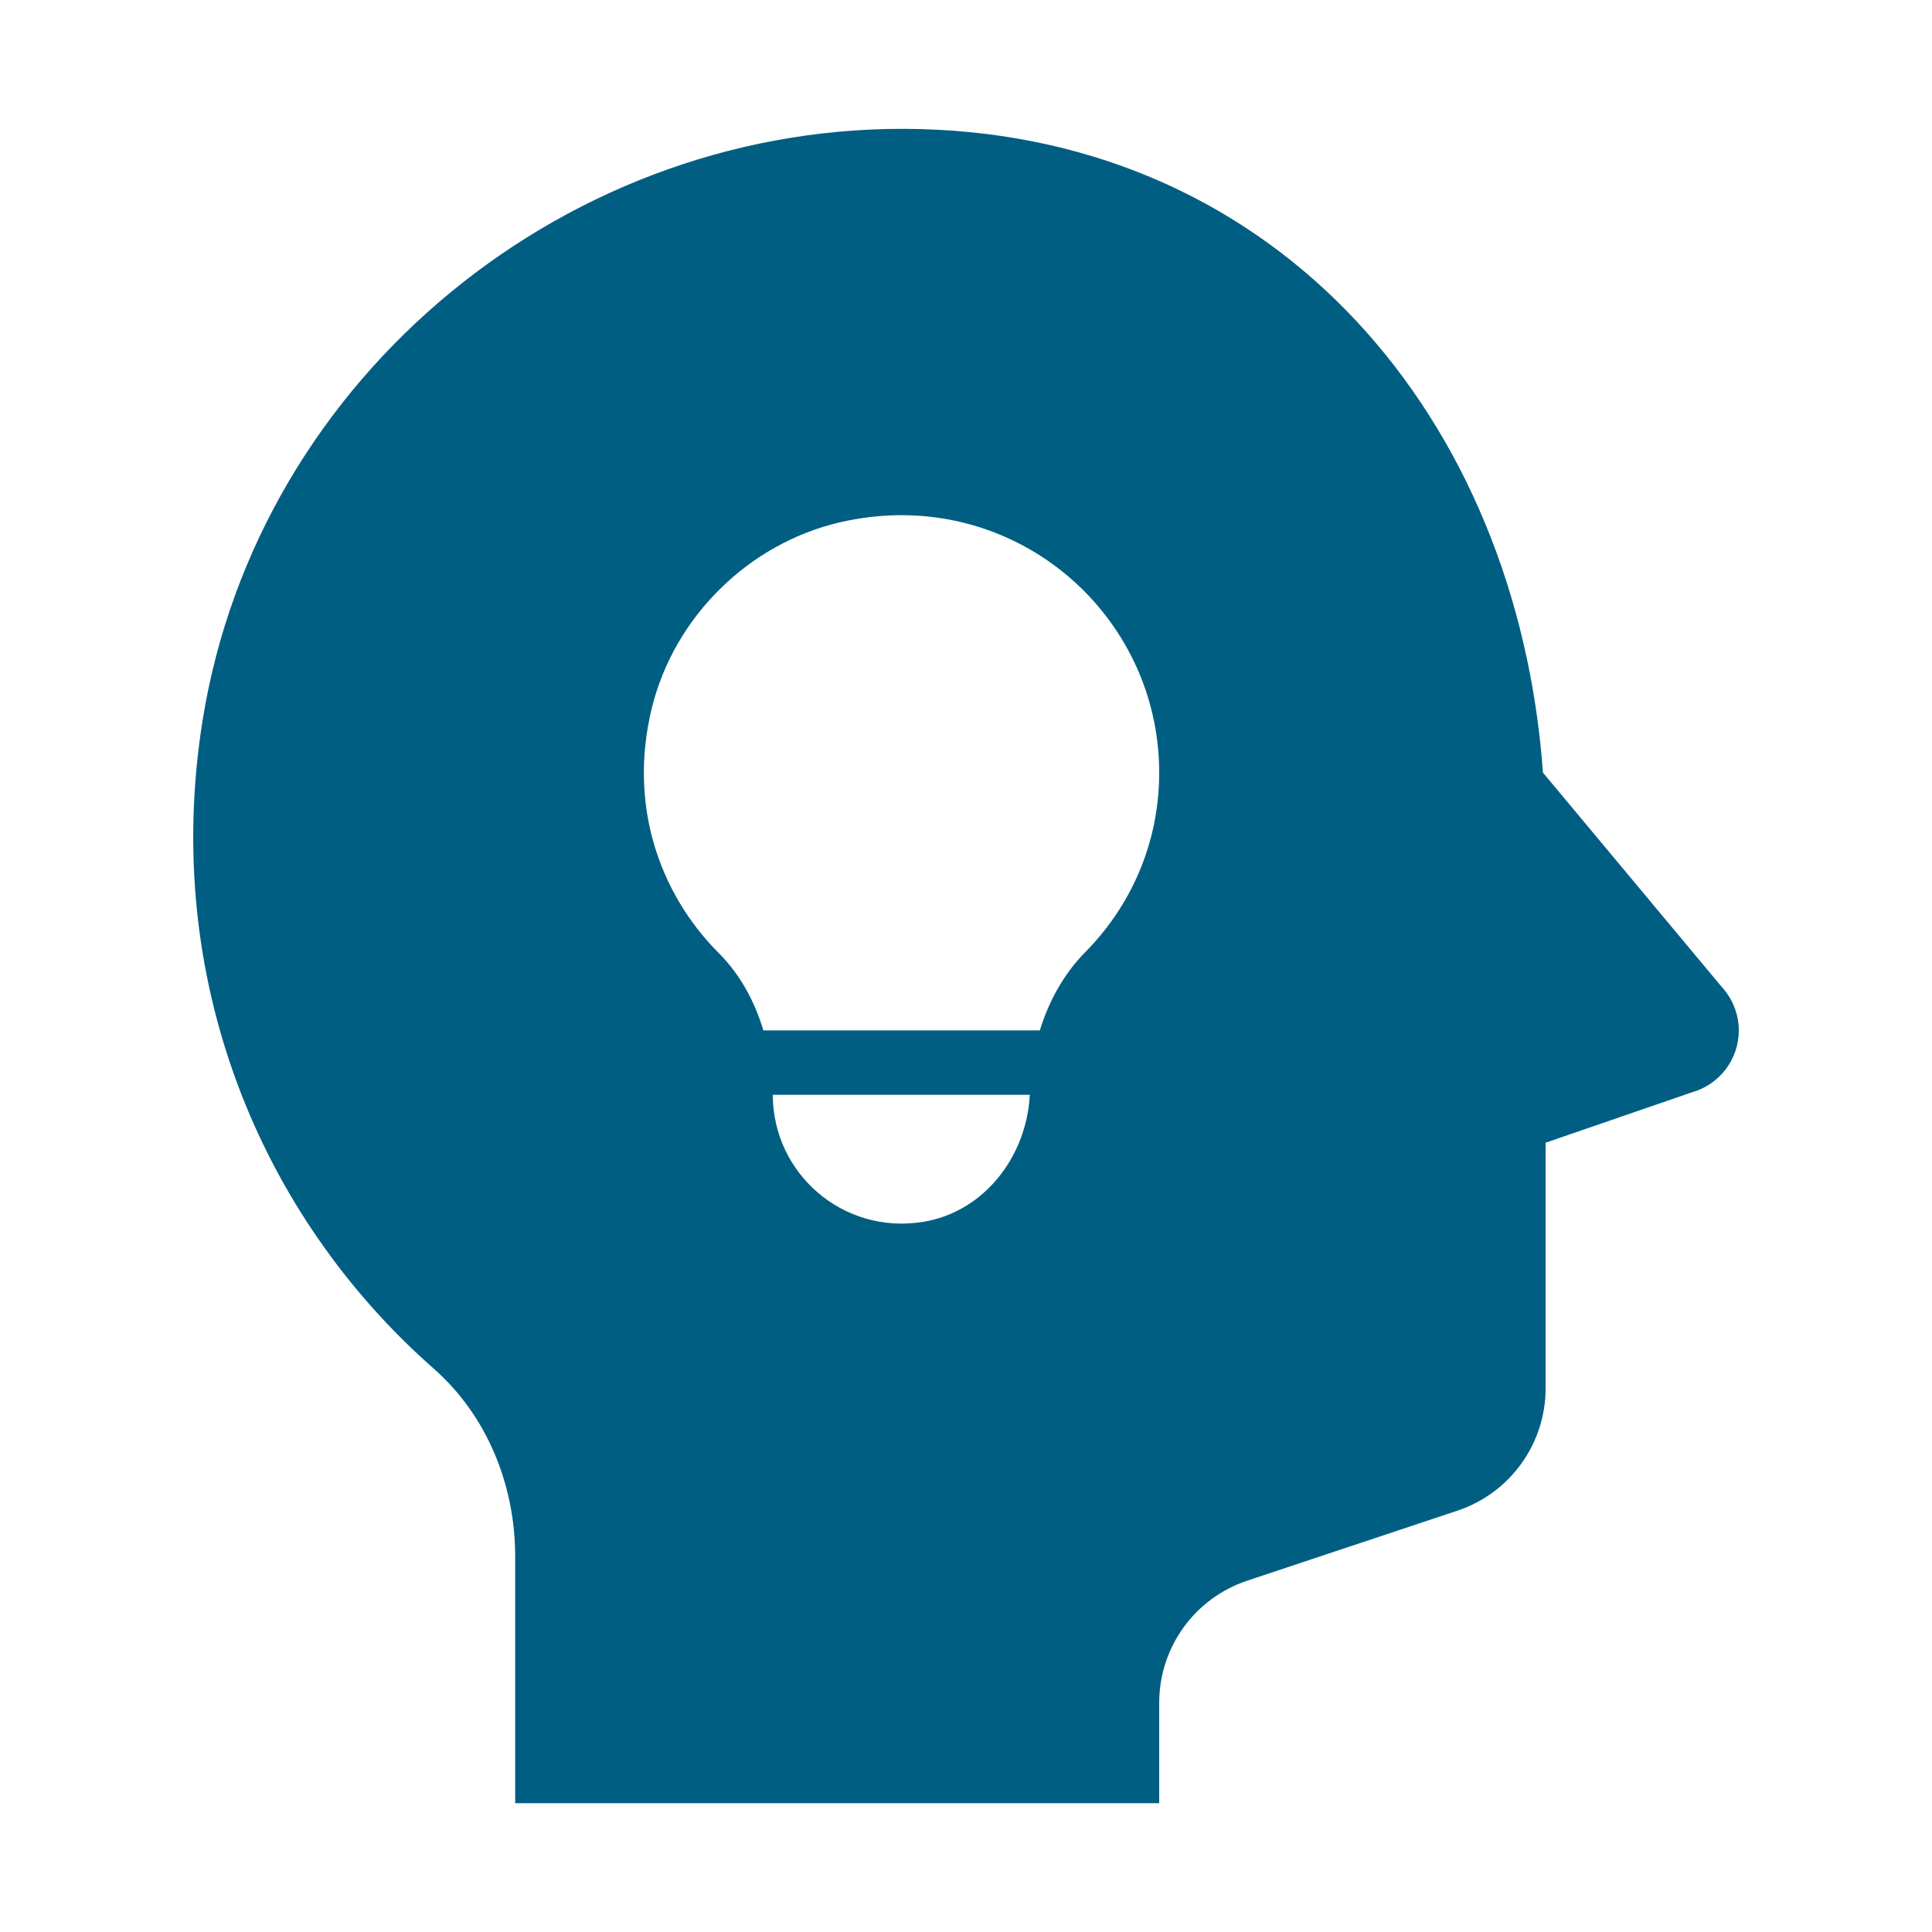
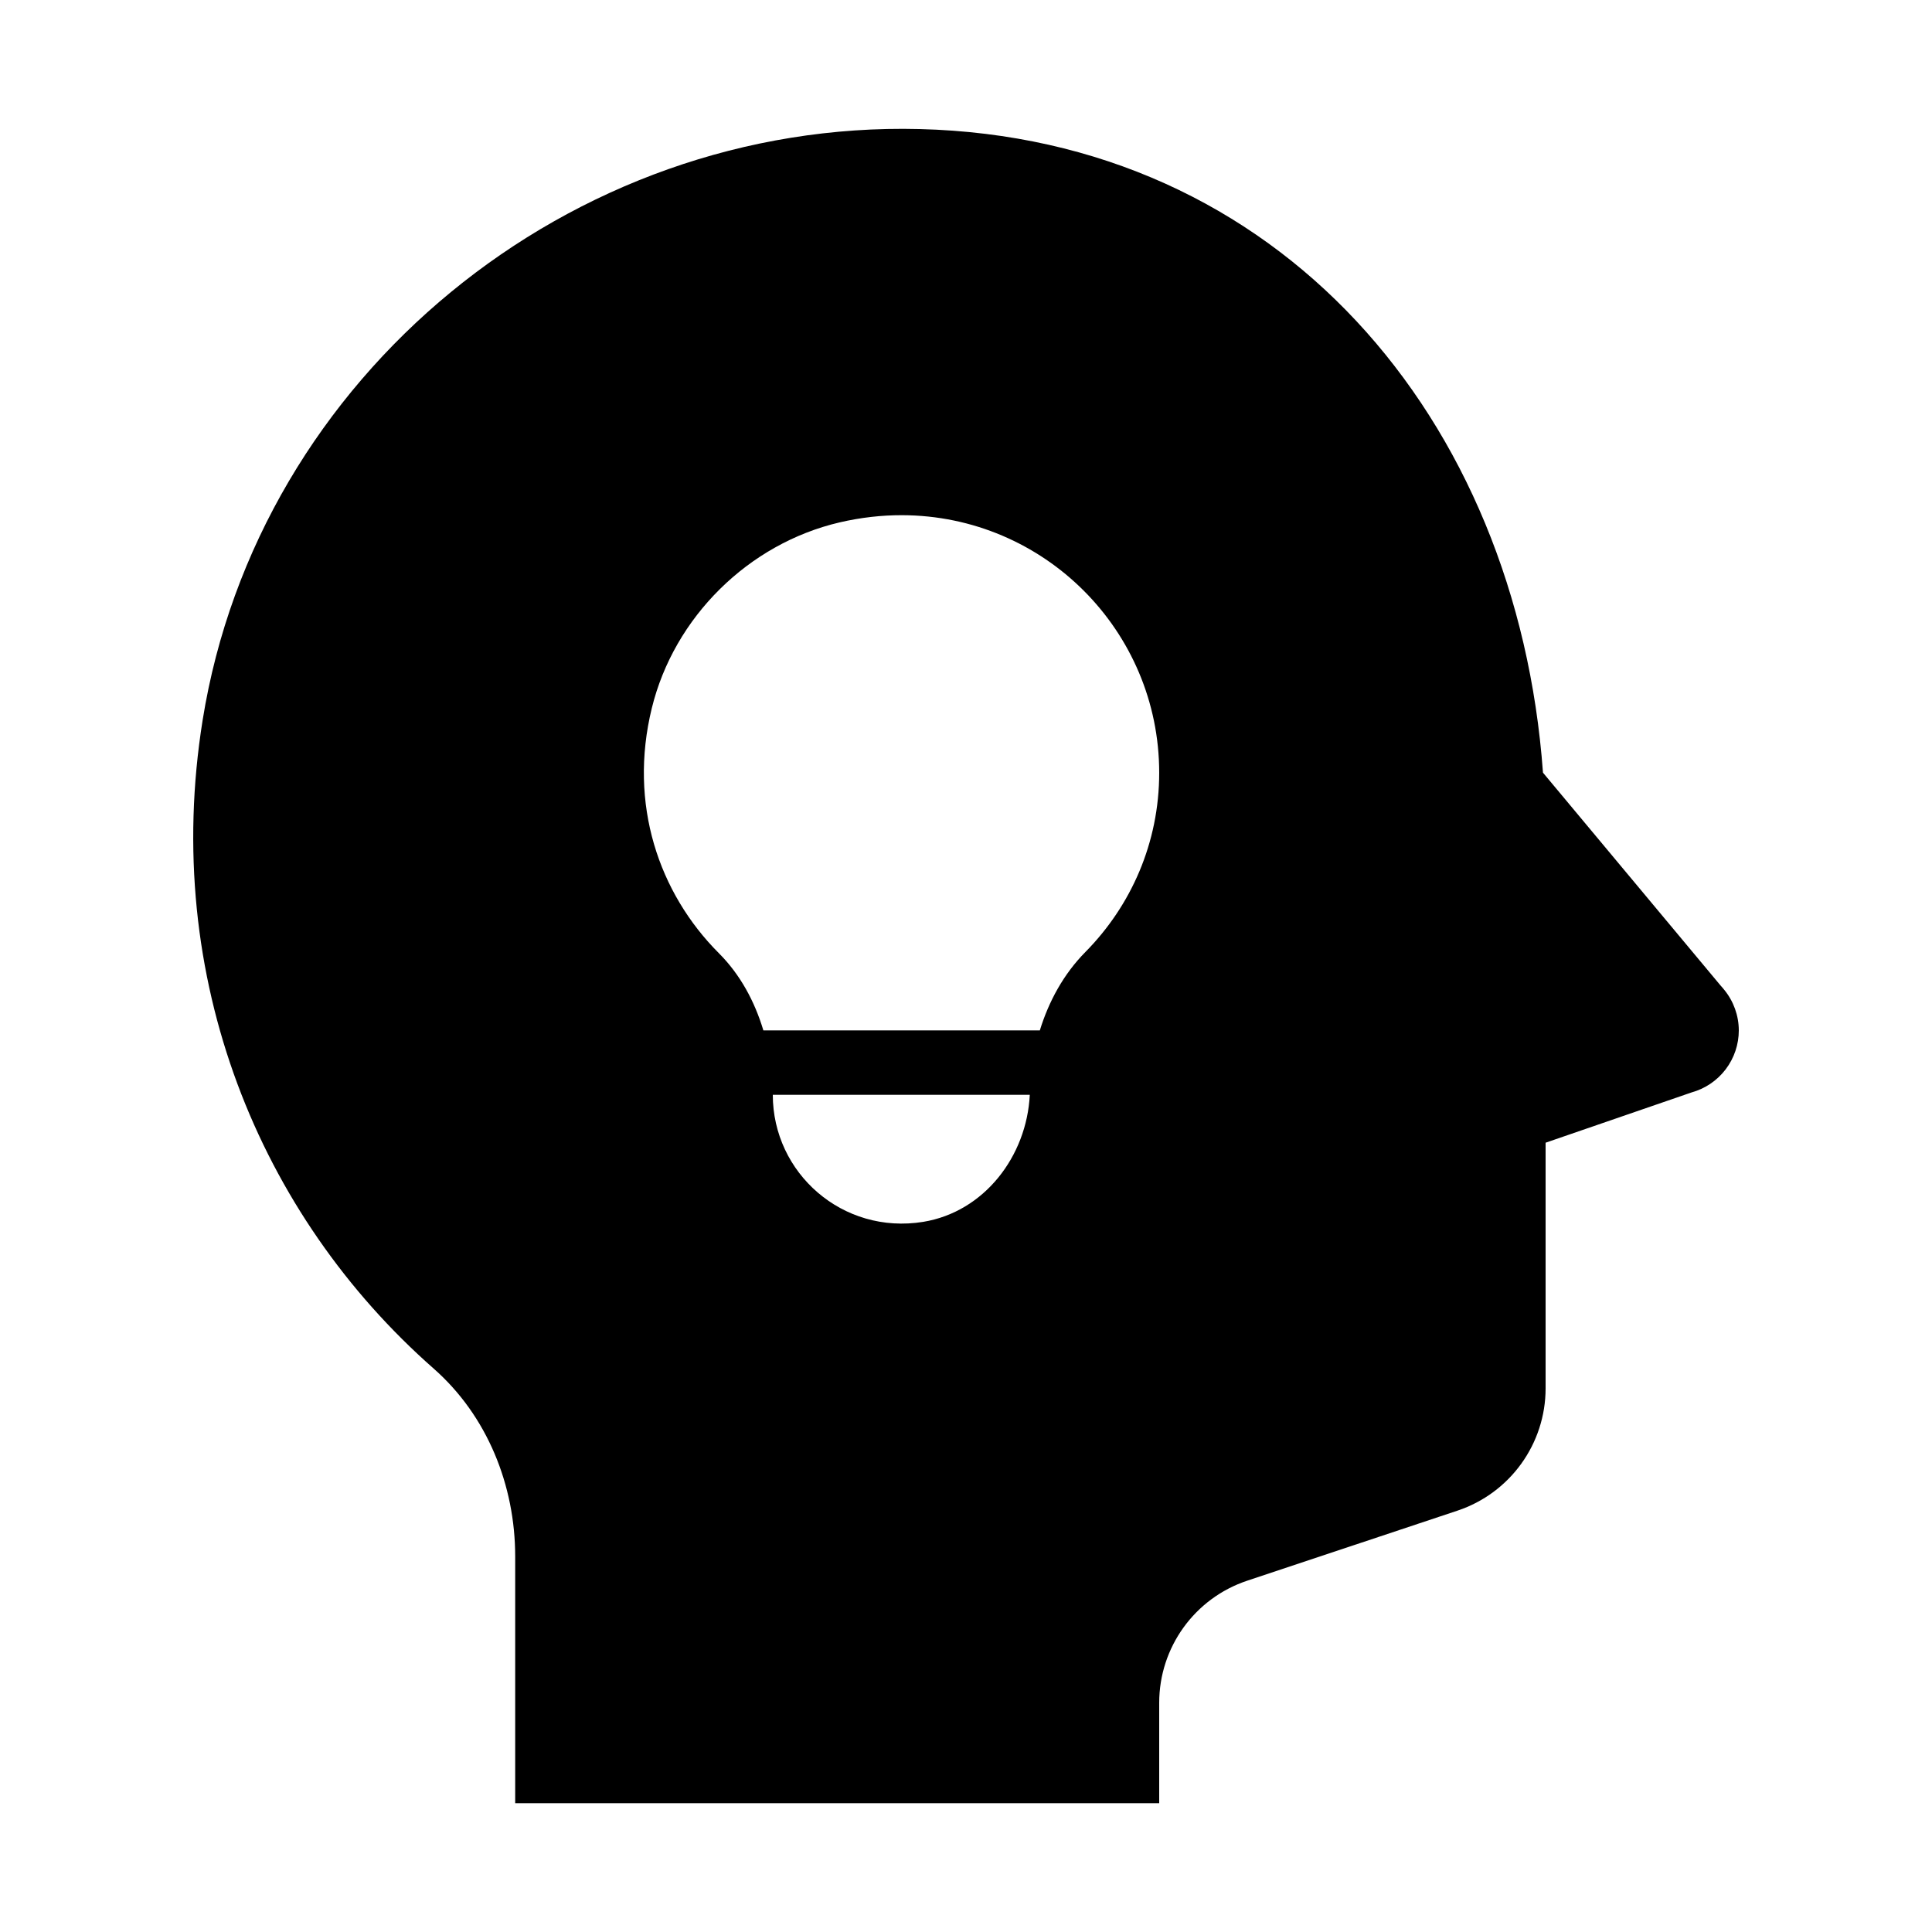
- <svg xmlns="http://www.w3.org/2000/svg" width="56" height="56" viewBox="0 0 56 56" fill="none">
+ <svg xmlns="http://www.w3.org/2000/svg" width="56" height="56" viewBox="0 0 56 56">
  <g id="icons8-innovation 1">
-     <path id="Vector" d="M26.658 3.741C16.541 3.483 7.475 10.882 5.873 20.876C4.675 28.358 7.525 35.23 12.571 39.67C14.12 41.033 14.933 43.049 14.933 45.114V52.267H33.6V49.357C33.6 47.75 34.627 46.325 36.152 45.817L42.248 43.786C43.771 43.277 44.8 41.85 44.8 40.243V33.122L49.033 31.664C49.426 31.555 49.772 31.32 50.019 30.996C50.266 30.671 50.4 30.274 50.4 29.867C50.399 29.437 50.249 29.021 49.977 28.689L49.926 28.627C49.908 28.606 49.89 28.585 49.871 28.565L44.724 22.396C43.975 12.106 37.075 4.003 26.658 3.741ZM26.144 14.933C30.263 14.941 33.6 18.281 33.6 22.4C33.6 24.431 32.782 26.257 31.46 27.595C30.829 28.234 30.4 29.023 30.14 29.867H22.127C21.876 29.032 21.461 28.253 20.836 27.628C19.098 25.888 18.211 23.309 18.893 20.526C19.539 17.887 21.695 15.757 24.34 15.141C24.953 14.999 25.556 14.932 26.144 14.933ZM22.4 31.733H29.849C29.761 33.514 28.53 35.126 26.76 35.416C24.422 35.795 22.4 34.001 22.4 31.733Z" fill="#005E83" />
+     <path id="Vector" d="M26.658 3.741C16.541 3.483 7.475 10.882 5.873 20.876C4.675 28.358 7.525 35.23 12.571 39.67C14.12 41.033 14.933 43.049 14.933 45.114V52.267H33.6V49.357C33.6 47.75 34.627 46.325 36.152 45.817L42.248 43.786C43.771 43.277 44.8 41.85 44.8 40.243V33.122L49.033 31.664C49.426 31.555 49.772 31.32 50.019 30.996C50.266 30.671 50.4 30.274 50.4 29.867C50.399 29.437 50.249 29.021 49.977 28.689L49.926 28.627C49.908 28.606 49.89 28.585 49.871 28.565L44.724 22.396C43.975 12.106 37.075 4.003 26.658 3.741ZM26.144 14.933C30.263 14.941 33.6 18.281 33.6 22.4C33.6 24.431 32.782 26.257 31.46 27.595C30.829 28.234 30.4 29.023 30.14 29.867H22.127C21.876 29.032 21.461 28.253 20.836 27.628C19.098 25.888 18.211 23.309 18.893 20.526C19.539 17.887 21.695 15.757 24.34 15.141C24.953 14.999 25.556 14.932 26.144 14.933ZM22.4 31.733H29.849C29.761 33.514 28.53 35.126 26.76 35.416C24.422 35.795 22.4 34.001 22.4 31.733Z" />
  </g>
</svg>
